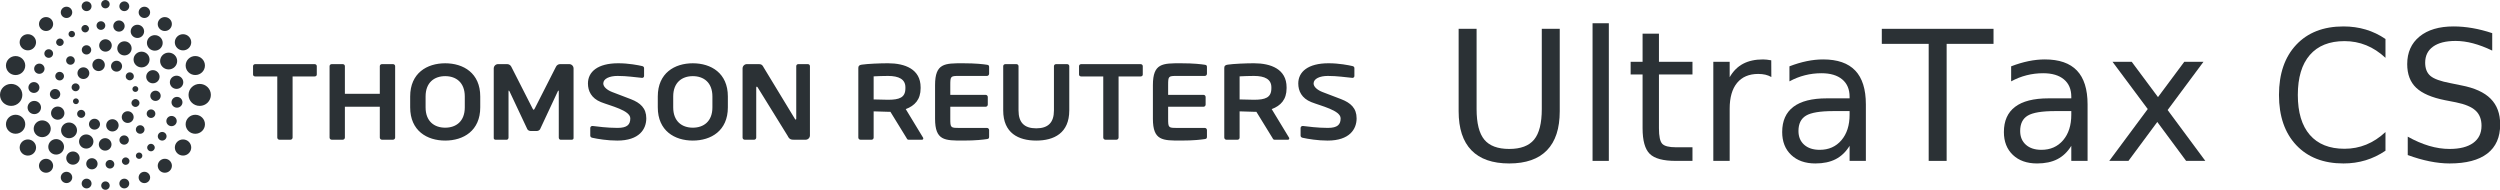
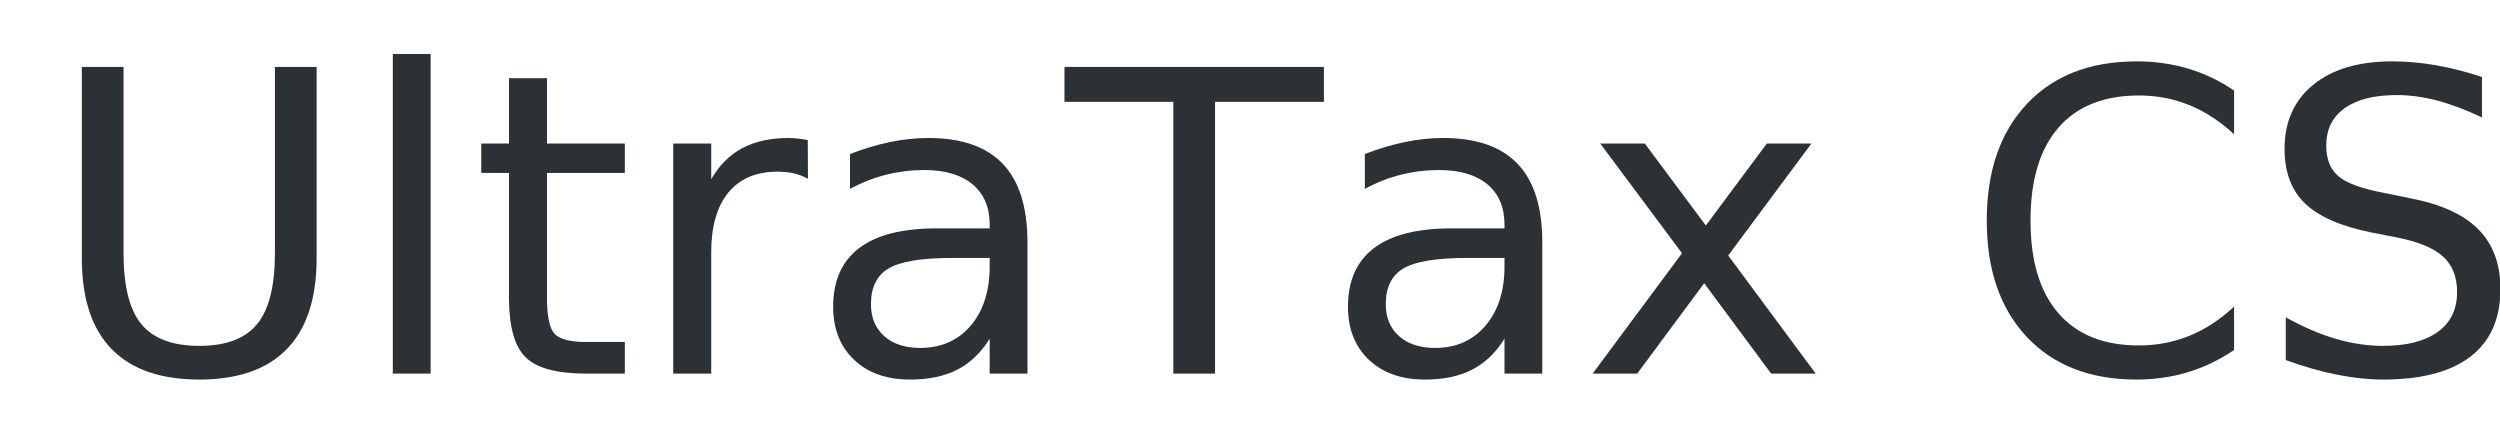
- <svg xmlns="http://www.w3.org/2000/svg" width="289.8" height="22.0" viewBox="-0.0 2.0 289.8 22.0" fill="none">
+ <svg xmlns="http://www.w3.org/2000/svg" width="124.8" height="22.0" viewBox="165 2.0 124.8 22.0" fill="none">
  <g transform="translate(0,2.00) scale(0.81481)">
    <g fill="none">
      <path d="M193 16.835c0-1.453-.856-2.204-2.18-2.72-1.043-.405-1.958-.749-2.655-1.014-.694-.265-1.285-.725-1.285-1.223 0-.68.874-1.075 2.031-1.075 1.366 0 2.44.184 3.477.275h.031a.263.263 0 0 0 .265-.272V9.684c0-.15-.123-.257-.281-.286-.532-.123-1.9-.398-3.396-.398-2.917 0-4.307 1.211-4.307 2.878 0 1.058.484 2.102 1.85 2.647 1.37.546 4.175 1.175 4.175 2.31 0 .878-.424 1.36-1.821 1.36-1.45 0-2.918-.198-3.546-.274h-.03a.294.294 0 0 0-.298.289v1.09c0 .167.14.272.297.302.754.167 2.161.398 3.546.398 3.14 0 4.127-1.637 4.127-3.165zm-101.054 0c0-1.453-.855-2.204-2.18-2.72-1.043-.405-1.958-.749-2.655-1.014-.694-.265-1.284-.725-1.284-1.223 0-.68.873-1.075 2.03-1.075 1.367 0 2.44.184 3.477.275h.031a.263.263 0 0 0 .265-.272V9.684c0-.15-.123-.257-.28-.286C90.816 9.275 89.448 9 87.952 9c-2.916 0-4.307 1.211-4.307 2.878 0 1.058.484 2.102 1.85 2.647 1.37.546 4.175 1.175 4.175 2.31 0 .878-.423 1.36-1.82 1.36-1.45 0-2.919-.198-3.547-.274h-.03a.294.294 0 0 0-.298.289v1.09c0 .167.14.272.297.302.754.167 2.161.398 3.546.398 3.14 0 4.127-1.637 4.127-3.165zm23.28 2.437V9.41c0-.168-.126-.288-.298-.288h-1.35c-.174 0-.299.12-.299.288v7.47c0 .089-.044.137-.076.137-.05 0-.095-.048-.125-.122l-4.425-7.287c-.19-.396-.362-.486-.69-.486h-1.696a.615.615 0 0 0-.624.605v9.849c0 .165.137.303.313.303h1.33c.173 0 .3-.138.3-.303v-7.123c0-.09.033-.122.078-.122.047 0 .096.033.14.122l4.256 6.881c.246.545.577.545.953.545h1.587a.618.618 0 0 0 .627-.607zm-33.628.38V9.726a.618.618 0 0 0-.628-.605h-1.287a.66.66 0 0 0-.58.363L76.095 15.4c-.08.137-.112.212-.173.212-.066 0-.098-.075-.175-.212l-3.01-5.915a.66.66 0 0 0-.579-.363h-1.287a.618.618 0 0 0-.628.605v9.924c0 .15.126.228.269.228h1.582c.142 0 .252-.154.252-.303v-6.548c0-.106.016-.15.047-.15.014 0 .046.044.08.09l2.549 5.413c.09.166.295.258.5.258h.815c.204 0 .407-.092.499-.258l2.532-5.413c.034-.046.065-.09.077-.09.034 0 .05.044.05.15v6.548c0 .149.11.303.25.303h1.584c.142 0 .269-.077.269-.228zm19.754-5.927c0-1.998-1.25-2.892-2.788-2.892-1.537 0-2.789.894-2.789 2.892v1.55c0 1.999 1.252 2.89 2.789 2.89 1.537 0 2.788-.891 2.788-2.89zm2.198 0v1.55c0 3.331-2.397 4.724-4.986 4.724-2.587 0-4.983-1.393-4.983-4.725v-1.549c0-3.33 2.396-4.723 4.983-4.723 2.589 0 4.986 1.392 4.986 4.723zm-37.426 0c0-1.998-1.25-2.892-2.788-2.892-1.537 0-2.789.894-2.789 2.892v1.55c0 1.999 1.252 2.89 2.79 2.89 1.537 0 2.787-.891 2.787-2.89zm2.199 0v1.55c0 3.331-2.398 4.724-4.987 4.724-2.587 0-4.982-1.393-4.982-4.725v-1.549c0-3.33 2.395-4.723 4.982-4.723 2.589 0 4.987 1.392 4.987 4.723zm-12.108 5.85V9.41c0-.168-.143-.288-.314-.288h-1.55c-.176 0-.317.12-.317.288v3.932h-4.968V9.41c0-.168-.142-.288-.312-.288h-1.552c-.175 0-.315.12-.315.288v10.166c0 .165.14.303.315.303h1.552a.31.31 0 0 0 .312-.303v-4.387h4.968v4.387c0 .165.14.303.317.303h1.55c.17 0 .314-.138.314-.303zm106.049-8.698h-3.128v8.699a.311.311 0 0 1-.317.303h-1.55a.309.309 0 0 1-.313-.303v-8.699h-3.132c-.172 0-.315-.104-.315-.27V9.41c0-.168.143-.288.315-.288h8.44c.172 0 .314.12.314.288v1.196c0 .167-.142.271-.314.271zm-117.51 0h-3.128v8.699a.311.311 0 0 1-.316.303h-1.55a.309.309 0 0 1-.313-.303v-8.699h-3.133c-.171 0-.314-.104-.314-.27V9.41c0-.168.143-.288.314-.288h8.44c.173 0 .315.12.315.288v1.196c0 .167-.142.271-.314.271zm107.368 4.835V9.41c0-.168-.142-.288-.316-.288h-1.553c-.172 0-.312.12-.312.288v6.302c0 1.727-.826 2.545-2.52 2.545-1.692 0-2.519-.818-2.519-2.545V9.41c0-.168-.14-.288-.314-.288h-1.55c-.172 0-.315.12-.315.288v6.302c0 3.227 2.174 4.287 4.698 4.287 2.526 0 4.7-1.06 4.7-4.287zm14.064-.523h5.02a.31.31 0 0 0 .314-.301v-1.094a.31.31 0 0 0-.314-.301h-5.02v-1.39c0-1.266.05-1.3 1.236-1.3h3.972a.312.312 0 0 0 .314-.304V9.53c0-.213-.079-.29-.314-.319-.503-.074-1.524-.21-3.39-.21-2.603 0-3.985-.018-3.985 3.102v4.791c0 3.12 1.382 3.104 3.985 3.104 1.866 0 2.887-.136 3.39-.212.235-.03.314-.106.314-.32v-.966a.31.31 0 0 0-.314-.302h-3.972c-1.186 0-1.236-.035-1.236-1.304zm-30.992 0h5.02a.31.31 0 0 0 .315-.301v-1.094a.31.31 0 0 0-.315-.301h-5.02v-1.39c0-1.266.05-1.3 1.237-1.3h3.971a.312.312 0 0 0 .315-.304V9.53c0-.213-.08-.29-.315-.319-.502-.074-1.524-.21-3.39-.21-2.603 0-3.984-.018-3.984 3.102v4.791c0 3.12 1.381 3.104 3.985 3.104 1.865 0 2.887-.136 3.389-.212.235-.03.315-.106.315-.32v-.966a.31.31 0 0 0-.315-.302h-3.971c-1.187 0-1.237-.035-1.237-1.304zm45.68-2.766c0-1.136-.913-1.62-2.482-1.62-.33 0-1.758.03-2.038.06v3.283c.249.016 1.769.047 2.038.047 1.614 0 2.481-.3 2.481-1.632zm2.54 7.275c0 .104-.062.18-.187.18h-1.916c-.172 0-.235-.153-.313-.302l-2.259-3.672h-.347c-.41 0-1.677-.044-2.038-.062v3.734a.298.298 0 0 1-.3.303h-1.568a.31.31 0 0 1-.313-.303V9.65c0-.303.186-.41.502-.454.817-.12 2.57-.196 3.717-.196 2.415 0 4.645.834 4.645 3.422v.138c0 1.602-.83 2.48-2.116 2.962l2.461 4.053c.033.045.033.088.033.122zm-54.605-7.275c0-1.136-.913-1.62-2.481-1.62-.331 0-1.758.03-2.038.06v3.283c.249.016 1.769.047 2.038.047 1.614 0 2.48-.3 2.48-1.632zm2.541 7.275c0 .104-.063.18-.187.18h-1.916c-.171 0-.235-.153-.313-.302l-2.259-3.672h-.347c-.41 0-1.677-.044-2.038-.062v3.734a.297.297 0 0 1-.3.303h-1.568a.31.31 0 0 1-.312-.303V9.65c0-.303.185-.41.501-.454.817-.12 2.57-.196 3.717-.196 2.415 0 4.645.834 4.645 3.422v.138c0 1.602-.83 2.48-2.116 2.962l2.46 4.053c.033.045.033.088.033.122z" fill="#2B3135" />
      <path d="M27.784 16.327c-.759 0-1.375.605-1.375 1.353 0 .746.616 1.352 1.375 1.352s1.375-.606 1.375-1.352c0-.748-.615-1.353-1.375-1.353zm-1.744 3.511c-.644 0-1.166.514-1.166 1.147 0 .634.522 1.148 1.166 1.148.643 0 1.165-.514 1.165-1.148 0-.633-.522-1.147-1.165-1.147zm-2.59 2.751a1 1 0 0 0-1.009.992 1 1 0 0 0 1.008.993 1 1 0 0 0 1.009-.993 1 1 0 0 0-1.009-.992zm-2.908 1.851a.812.812 0 0 0-.82.806c0 .445.367.806.82.806s.818-.361.818-.806a.812.812 0 0 0-.818-.806zm-2.86.98a.697.697 0 0 0-.702.69c0 .383.314.693.702.693.388 0 .703-.31.703-.692a.697.697 0 0 0-.703-.692zm-2.678.389a.6.6 0 0 0-.605.595.6.6 0 0 0 .605.596.6.6 0 0 0 .604-.596.6.6 0 0 0-.604-.595zm-2.683-.389a.697.697 0 0 0-.703.692c0 .382.315.692.703.692.388 0 .703-.31.703-.692a.697.697 0 0 0-.703-.692zm-2.86-.98c-.45 0-.816.359-.816.802s.366.804.816.804c.451 0 .816-.36.816-.804s-.365-.803-.816-.803zm-2.91-1.848a1 1 0 0 0-1.007.991 1 1 0 0 0 1.007.992 1 1 0 0 0 1.008-.992 1 1 0 0 0-1.008-.991zm-2.587-2.753c-.644 0-1.167.515-1.167 1.149s.523 1.148 1.167 1.148 1.167-.514 1.167-1.148c0-.634-.523-1.149-1.167-1.149zm-1.745-3.515c-.758 0-1.373.605-1.373 1.352 0 .747.615 1.352 1.373 1.352.76 0 1.374-.605 1.374-1.352 0-.747-.615-1.352-1.374-1.352zm-.63-4.386c-.878 0-1.589.7-1.589 1.564 0 .864.711 1.564 1.59 1.564.877 0 1.588-.7 1.588-1.564 0-.864-.711-1.564-1.589-1.564zm.63-3.962c-.758 0-1.373.605-1.373 1.351s.615 1.351 1.373 1.351 1.372-.605 1.372-1.35c0-.747-.614-1.352-1.372-1.352zm1.743-3.11c-.644 0-1.167.515-1.167 1.15s.523 1.148 1.167 1.148c.645 0 1.167-.514 1.167-1.149s-.522-1.149-1.167-1.149zm2.591-2.439a1 1 0 0 0-1.007.991 1 1 0 0 0 1.007.992 1 1 0 0 0 1.008-.992 1 1 0 0 0-1.008-.991zM9.462.955a.81.81 0 0 0-.816.803.81.81 0 0 0 .816.803.81.81 0 0 0 .815-.803.809.809 0 0 0-.815-.803zm2.857-.757c-.388 0-.703.31-.703.692s.315.692.703.692c.39 0 .704-.31.704-.692s-.315-.692-.704-.692zM14.998 0c-.334 0-.604.266-.604.594s.27.595.604.595c.333 0 .604-.267.604-.595S15.332 0 14.998 0zm2.687.2a.697.697 0 0 0-.703.691c0 .382.315.691.703.691.387 0 .701-.31.701-.69A.697.697 0 0 0 17.685.2zm2.857.756c-.45 0-.816.36-.816.802 0 .443.365.802.816.802.45 0 .815-.359.815-.802a.809.809 0 0 0-.815-.802zm2.905 1.474a.999.999 0 0 0-1.007.991c0 .547.45.99 1.007.99a.999.999 0 0 0 1.006-.99c0-.547-.45-.99-1.006-.99zm2.59 2.437a1.16 1.16 0 0 0-1.168 1.15c0 .635.524 1.15 1.169 1.15a1.16 1.16 0 0 0 1.168-1.15 1.16 1.16 0 0 0-1.168-1.15zm1.746 3.105c-.757 0-1.372.605-1.372 1.35 0 .747.615 1.352 1.372 1.352.759 0 1.373-.605 1.373-1.351s-.614-1.351-1.373-1.351zm-6.298 7.595a.612.612 0 0 0-.616.607c0 .336.276.607.616.607.341 0 .617-.271.617-.607a.612.612 0 0 0-.617-.607zm-1.54 2.25a.612.612 0 0 0-.617.607c0 .335.276.607.617.607s.617-.272.617-.607a.612.612 0 0 0-.617-.607zm-2.283 1.445c-.37 0-.67.295-.67.659 0 .364.3.659.67.659.37 0 .67-.295.67-.66 0-.363-.3-.658-.67-.658zm-2.7.393a.895.895 0 0 0-.903.888c0 .49.404.887.902.887s.902-.398.902-.887a.894.894 0 0 0-.902-.888zm-2.693-.53c-.566 0-1.024.45-1.024 1.007 0 .556.458 1.007 1.024 1.007.565 0 1.023-.45 1.023-1.007 0-.557-.458-1.007-1.023-1.007zm-2.445-1.697c-.627 0-1.135.5-1.135 1.118 0 .617.508 1.117 1.135 1.117s1.135-.5 1.135-1.117-.508-1.118-1.135-1.118zm-1.61-2.27a.945.945 0 0 0-.954.938c0 .518.427.937.953.937s.953-.42.953-.937a.946.946 0 0 0-.953-.938zm-.378-2.496a.732.732 0 0 0-.738.727c0 .4.33.726.738.726a.732.732 0 0 0 .737-.726.732.732 0 0 0-.737-.727zm.649-2.439a.615.615 0 0 0-.62.61c0 .336.278.609.62.609a.614.614 0 0 0 .619-.61.614.614 0 0 0-.62-.609zm1.54-2.227a.612.612 0 0 0-.616.607c0 .335.276.606.617.606.34 0 .616-.271.616-.606a.612.612 0 0 0-.616-.607zm2.28-1.56c-.369 0-.669.296-.669.66s.3.659.67.659c.37 0 .67-.295.67-.66s-.3-.659-.67-.659zm2.7-.851a.888.888 0 0 0-.895.881c0 .487.4.882.895.882a.888.888 0 0 0 .896-.882c0-.487-.401-.881-.896-.881zm2.7.292c-.563 0-1.02.45-1.02 1.004s.457 1.004 1.02 1.004c.564 0 1.02-.45 1.02-1.004s-.456-1.004-1.02-1.004zm2.433 1.472c-.628 0-1.137.502-1.137 1.12 0 .618.509 1.12 1.137 1.12s1.138-.502 1.138-1.12c0-.618-.51-1.12-1.138-1.12zm1.613 2.63a.944.944 0 0 0-.952.937c0 .517.426.936.952.936.525 0 .951-.42.951-.936a.944.944 0 0 0-.951-.937zm-2.478 4.114c-.315 0-.57.251-.57.56s.255.56.57.56c.314 0 .569-.25.569-.56s-.255-.56-.57-.56zm-1.105 1.732a.84.84 0 0 0-.847.833c0 .46.38.833.847.833s.846-.373.846-.833a.84.84 0 0 0-.846-.833zm-2.177 1.133a.88.88 0 0 0-.886.872c0 .482.397.873.886.873s.887-.39.887-.873a.88.88 0 0 0-.887-.872zm-2.547-.064a.78.78 0 0 0-.786.774.78.78 0 0 0 .786.773.78.78 0 0 0 .786-.773.78.78 0 0 0-.786-.774zm-1.893-1.263a.572.572 0 0 0-.577.567c0 .314.258.568.577.568a.572.572 0 0 0 .577-.568.572.572 0 0 0-.577-.567zm-.752-1.637a.415.415 0 0 0-.418.412c0 .227.188.412.418.412a.415.415 0 0 0 .42-.412.415.415 0 0 0-.42-.412zm-.043-2.133a.564.564 0 0 0-.57.56c0 .309.255.56.57.56.314 0 .568-.251.568-.56 0-.31-.254-.56-.568-.56zm1.108-2.283a.838.838 0 0 0-.844.83c0 .46.378.832.844.832a.838.838 0 0 0 .844-.831.838.838 0 0 0-.844-.831zm2.164-1.214c-.49 0-.888.391-.888.874s.397.873.888.873c.49 0 .887-.39.887-.873s-.397-.874-.887-.874zm2.554.279a.78.78 0 0 0-.788.774c0 .428.353.775.788.775a.781.781 0 0 0 .787-.775.78.78 0 0 0-.787-.774zm1.882 1.648a.572.572 0 0 0-.576.567c0 .314.258.568.576.568s.577-.254.577-.568a.572.572 0 0 0-.577-.567zm.793 1.962a.416.416 0 0 0-.42.413c0 .227.188.412.42.412.23 0 .419-.185.419-.412a.416.416 0 0 0-.42-.413zm2.865.648c-.409 0-.74.327-.74.73 0 .402.331.728.74.728.41 0 .74-.326.74-.729a.735.735 0 0 0-.74-.729zm3.056.883a.774.774 0 0 0-.78.768c0 .424.348.768.78.768.43 0 .78-.344.78-.768a.774.774 0 0 0-.78-.768zm-.774 2.712a.733.733 0 0 0-.739.727c0 .402.33.727.739.727s.739-.325.739-.727a.733.733 0 0 0-.74-.727zm-1.33 2.276a.619.619 0 0 0-.624.614c0 .339.279.614.623.614a.619.619 0 0 0 .624-.614.619.619 0 0 0-.624-.614zm-1.597 1.691a.535.535 0 0 0-.538.53c0 .293.24.531.538.531a.535.535 0 0 0 .54-.53.535.535 0 0 0-.54-.53zm-1.686 1.234a.458.458 0 0 0-.462.455c0 .25.207.454.462.454a.458.458 0 0 0 .462-.454.458.458 0 0 0-.462-.455zm-1.908.697a.534.534 0 0 0-.538.53c0 .292.24.529.538.529a.533.533 0 0 0 .537-.53c0-.292-.24-.529-.537-.529zm-2.243.36a.616.616 0 0 0-.62.612c0 .337.278.611.62.611a.616.616 0 0 0 .622-.611.616.616 0 0 0-.622-.612zm-2.565-.25a.802.802 0 0 0-.808.796c0 .439.362.795.808.795s.808-.356.808-.795a.801.801 0 0 0-.808-.795zm-2.697-.953a.947.947 0 0 0-.954.939c0 .519.427.94.954.94.527 0 .954-.421.954-.94a.947.947 0 0 0-.954-.94zm-2.39-1.764c-.618 0-1.12.494-1.12 1.103 0 .61.502 1.103 1.12 1.103.62 0 1.121-.494 1.121-1.103 0-.61-.501-1.103-1.12-1.103zm-1.982-2.662c-.67 0-1.213.535-1.213 1.194 0 .66.543 1.195 1.213 1.195s1.214-.535 1.214-1.195-.543-1.194-1.214-1.194zm-1.126-2.77a.948.948 0 0 0-.956.94c0 .52.428.94.956.94a.949.949 0 0 0 .956-.94c0-.52-.428-.94-.956-.94zm-.054-2.677a.778.778 0 0 0-.784.771c0 .427.35.772.784.772a.778.778 0 0 0 .784-.772.778.778 0 0 0-.784-.771zm.77-2.628a.733.733 0 0 0-.739.728c0 .401.33.727.74.727.408 0 .739-.326.739-.727a.734.734 0 0 0-.74-.728zM6.93 7.005a.617.617 0 0 0-.622.613c0 .338.279.612.622.612a.617.617 0 0 0 .622-.612.617.617 0 0 0-.622-.613zm1.594-1.524a.533.533 0 0 0-.537.529c0 .292.24.529.537.529a.533.533 0 0 0 .537-.529.533.533 0 0 0-.537-.529zm1.686-1.089a.46.46 0 0 0-.463.456.46.46 0 0 0 .463.455.46.46 0 0 0 .463-.455.46.46 0 0 0-.463-.456zm1.91-.839a.532.532 0 0 0-.536.528c0 .291.24.528.537.528a.533.533 0 0 0 .536-.528.532.532 0 0 0-.536-.528zm2.236-.53a.619.619 0 0 0-.623.613c0 .339.28.613.623.613a.619.619 0 0 0 .624-.613.619.619 0 0 0-.624-.614zm2.57-.112c-.447 0-.809.356-.809.795s.362.797.809.797c.447 0 .809-.357.809-.797s-.362-.795-.809-.795zm2.622.61a.95.95 0 0 0-.956.94c0 .52.428.942.956.942a.949.949 0 0 0 .956-.942.949.949 0 0 0-.956-.94zM22.024 5c-.62 0-1.122.495-1.122 1.104s.503 1.105 1.122 1.105c.62 0 1.122-.495 1.122-1.105s-.502-1.104-1.122-1.104zm1.968 2.488c-.67 0-1.214.535-1.214 1.194 0 .66.543 1.195 1.214 1.195s1.214-.535 1.214-1.195-.543-1.194-1.214-1.194zm1.127 3.279c-.527 0-.954.42-.954.94s.427.939.954.939c.528 0 .955-.42.955-.94s-.427-.94-.955-.94zM30 13.502c0 .864-.711 1.564-1.59 1.564-.877 0-1.588-.7-1.588-1.564 0-.864.711-1.564 1.589-1.564s1.589.7 1.589 1.564z" fill="#2B3135" />
    </g>
  </g>
  <path d="M178 1493H381V586Q381 346 468.0 240.5Q555 135 750 135Q944 135 1031.0 240.5Q1118 346 1118 586V1493H1321V561Q1321 269 1176.5 120.0Q1032 -29 750 -29Q467 -29 322.5 120.0Q178 269 178 561Z" fill="#2B3135" transform="translate(167.26,20.65) scale(0.010254,-0.010254)" />
  <path d="M193 1556H377V0H193Z" fill="#2B3135" transform="translate(182.63,20.65) scale(0.010254,-0.010254)" />
  <path d="M375 1438V1120H754V977H375V369Q375 232 412.5 193.0Q450 154 565 154H754V0H565Q352 0 271.0 79.5Q190 159 190 369V977H55V1120H190V1438Z" fill="#2B3135" transform="translate(188.46,20.65) scale(0.010254,-0.010254)" />
  <path d="M842 948Q811 966 774.5 974.5Q738 983 694 983Q538 983 454.5 881.5Q371 780 371 590V0H186V1120H371V946Q429 1048 522.0 1097.5Q615 1147 748 1147Q767 1147 790.0 1144.5Q813 1142 841 1137Z" fill="#2B3135" transform="translate(196.70,20.65) scale(0.010254,-0.010254)" />
  <path d="M702 563Q479 563 393.0 512.0Q307 461 307 338Q307 240 371.5 182.5Q436 125 547 125Q700 125 792.5 233.5Q885 342 885 522V563ZM1069 639V0H885V170Q822 68 728.0 19.5Q634 -29 498 -29Q326 -29 224.5 67.5Q123 164 123 326Q123 515 249.5 611.0Q376 707 627 707H885V725Q885 852 801.5 921.5Q718 991 567 991Q471 991 380.0 968.0Q289 945 205 899V1069Q306 1108 401.0 1127.5Q496 1147 586 1147Q829 1147 949.0 1021.0Q1069 895 1069 639Z" fill="#2B3135" transform="translate(205.33,20.65) scale(0.010254,-0.010254)" />
  <path d="M-6 1493H1257V1323H727V0H524V1323H-6Z" fill="#2B3135" transform="translate(218.20,20.65) scale(0.010254,-0.010254)" />
  <path d="M702 563Q479 563 393.0 512.0Q307 461 307 338Q307 240 371.5 182.5Q436 125 547 125Q700 125 792.5 233.5Q885 342 885 522V563ZM1069 639V0H885V170Q822 68 728.0 19.5Q634 -29 498 -29Q326 -29 224.5 67.5Q123 164 123 326Q123 515 249.5 611.0Q376 707 627 707H885V725Q885 852 801.5 921.5Q718 991 567 991Q471 991 380.0 968.0Q289 945 205 899V1069Q306 1108 401.0 1127.5Q496 1147 586 1147Q829 1147 949.0 1021.0Q1069 895 1069 639Z" fill="#2B3135" transform="translate(231.03,20.65) scale(0.010254,-0.010254)" />
  <path d="M1124 1120 719 575 1145 0H928L602 440L276 0H59L494 586L96 1120H313L610 721L907 1120Z" fill="#2B3135" transform="translate(243.90,20.65) scale(0.010254,-0.010254)" />
  <path d="M1319 1378V1165Q1217 1260 1101.5 1307.0Q986 1354 856 1354Q600 1354 464.0 1197.5Q328 1041 328 745Q328 450 464.0 293.5Q600 137 856 137Q986 137 1101.5 184.0Q1217 231 1319 326V115Q1213 43 1094.5 7.0Q976 -29 844 -29Q505 -29 310.0 178.5Q115 386 115 745Q115 1105 310.0 1312.5Q505 1520 844 1520Q978 1520 1096.5 1484.5Q1215 1449 1319 1378Z" fill="#2B3135" transform="translate(263.00,20.65) scale(0.010254,-0.010254)" />
  <path d="M1096 1444V1247Q981 1302 879.0 1329.0Q777 1356 682 1356Q517 1356 427.5 1292.0Q338 1228 338 1110Q338 1011 397.5 960.5Q457 910 623 879L745 854Q971 811 1078.5 702.5Q1186 594 1186 412Q1186 195 1040.5 83.0Q895 -29 614 -29Q508 -29 388.5 -5.0Q269 19 141 66V274Q264 205 382.0 170.0Q500 135 614 135Q787 135 881.0 203.0Q975 271 975 397Q975 507 907.5 569.0Q840 631 686 662L563 686Q337 731 236.0 827.0Q135 923 135 1094Q135 1292 274.5 1406.0Q414 1520 659 1520Q764 1520 873.0 1501.0Q982 1482 1096 1444Z" fill="#2B3135" transform="translate(277.66,20.65) scale(0.010254,-0.010254)" />
</svg>
